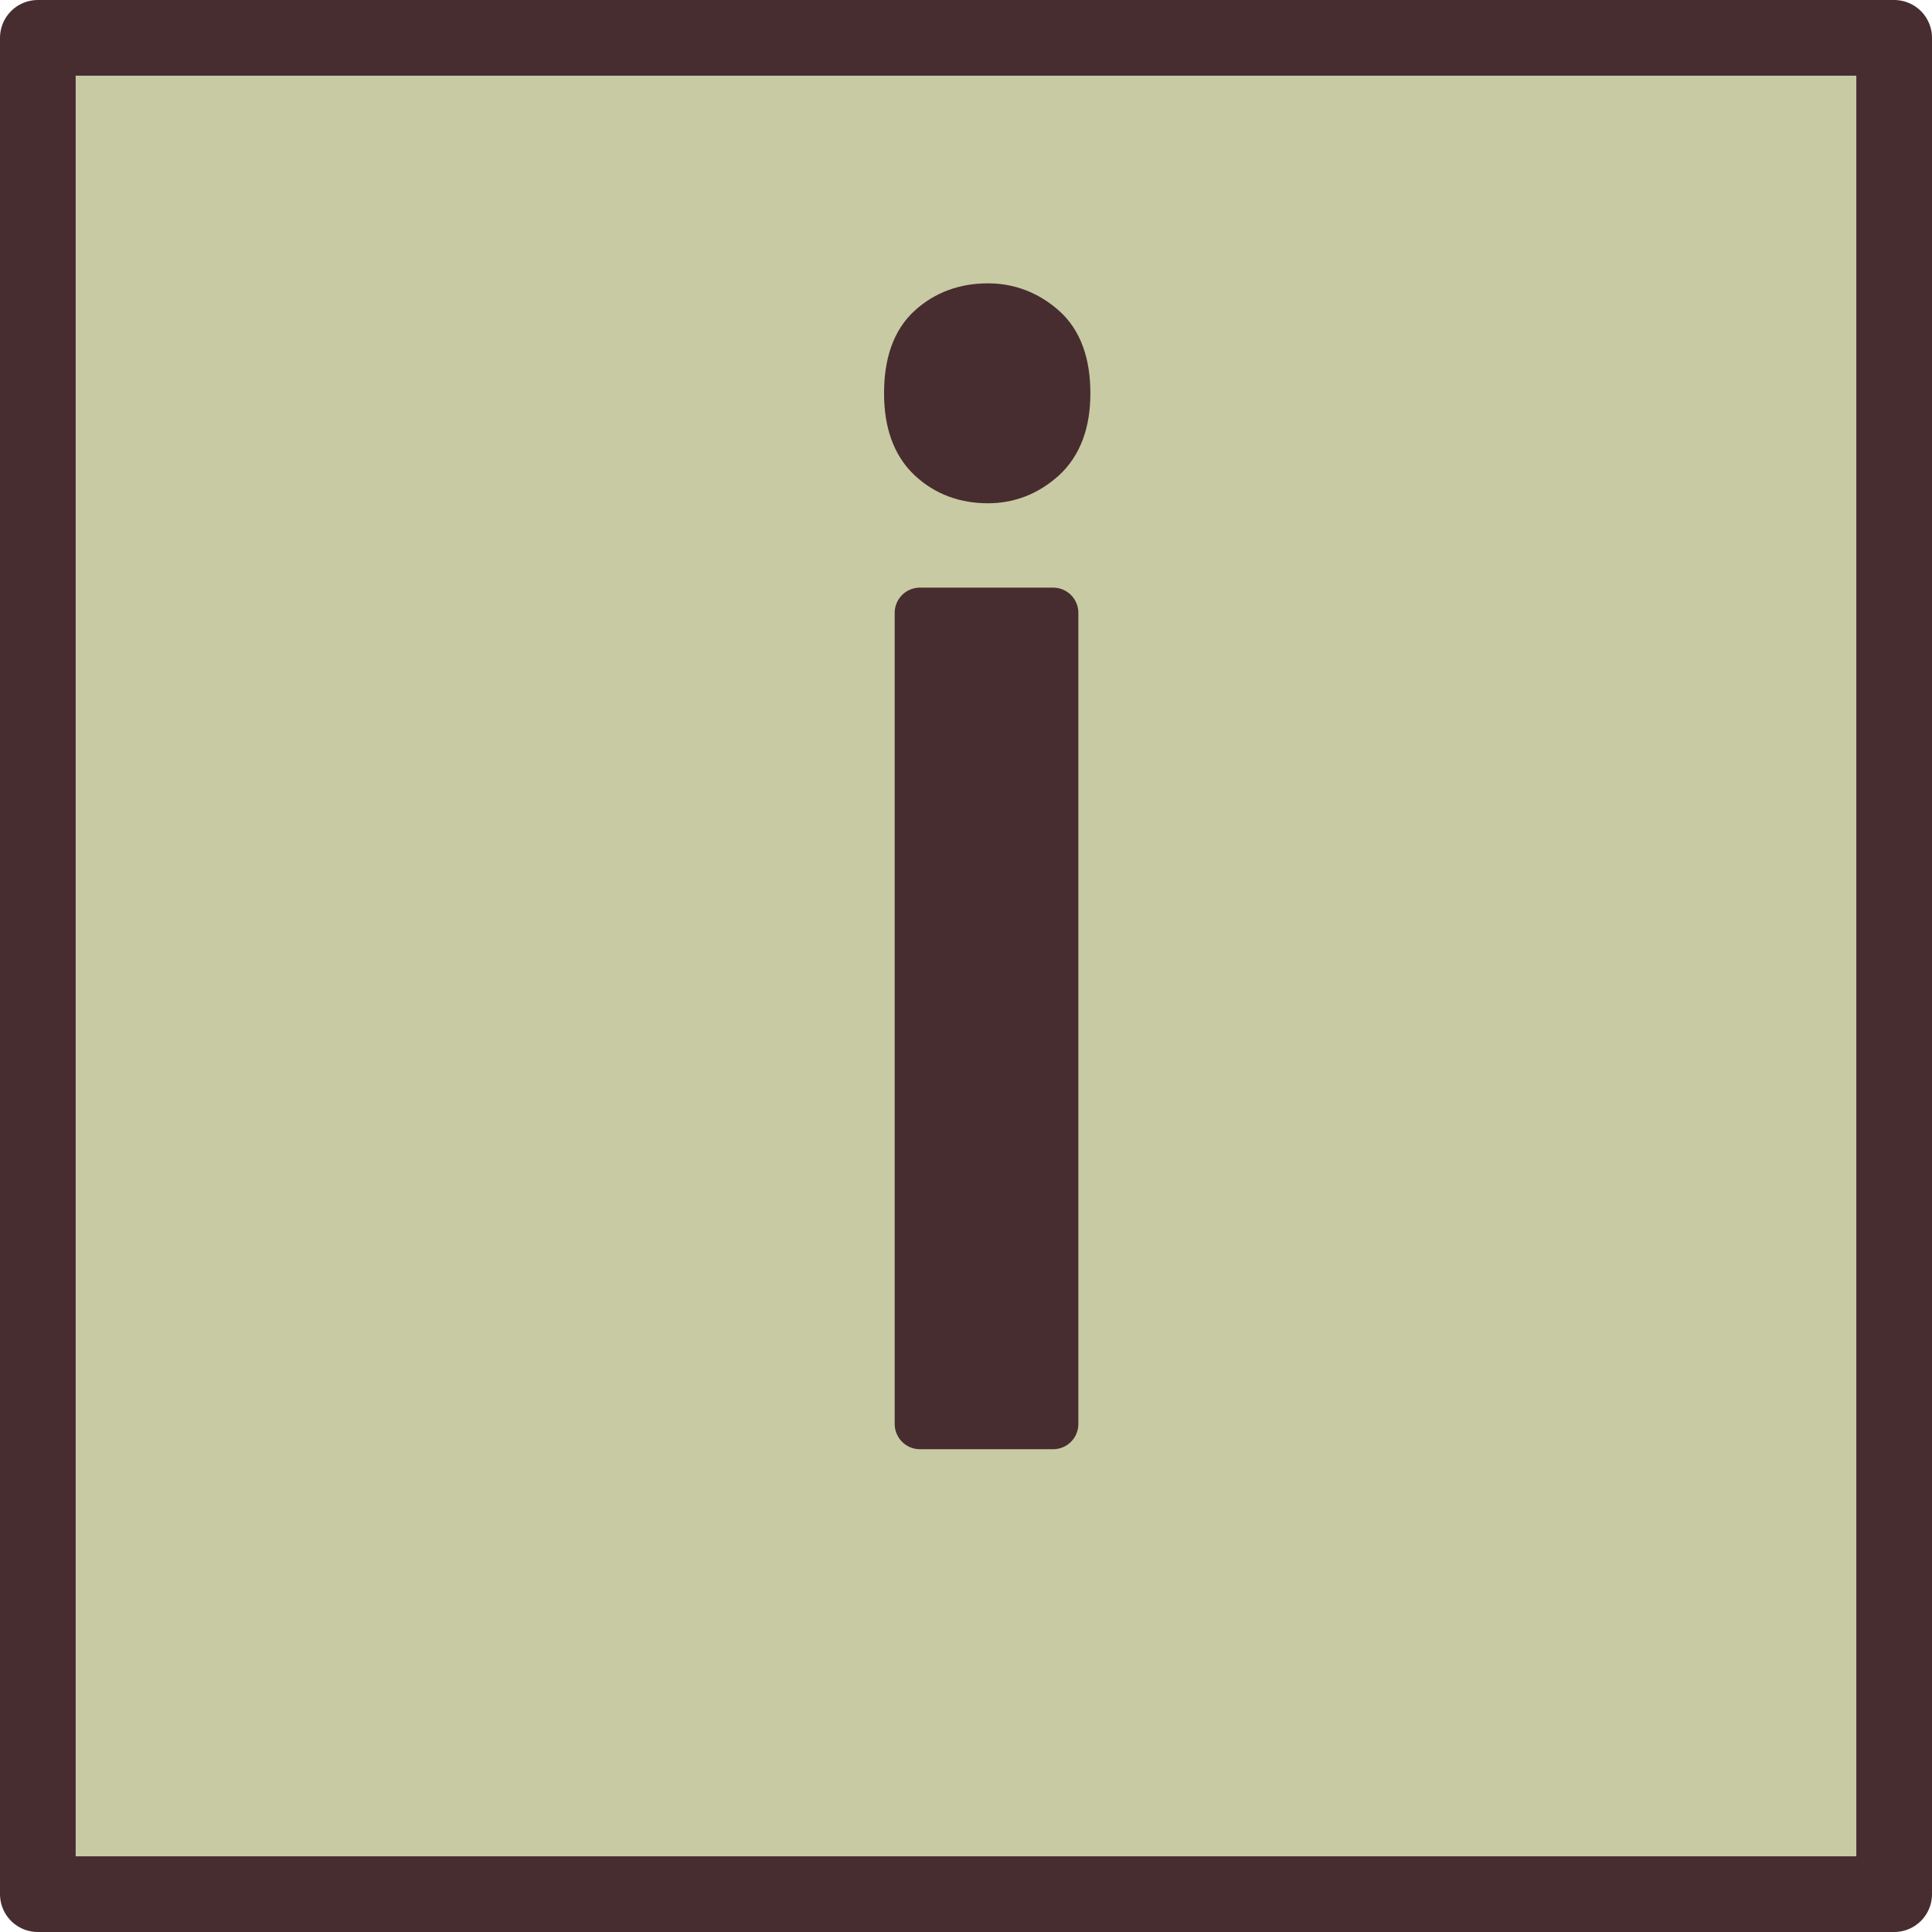
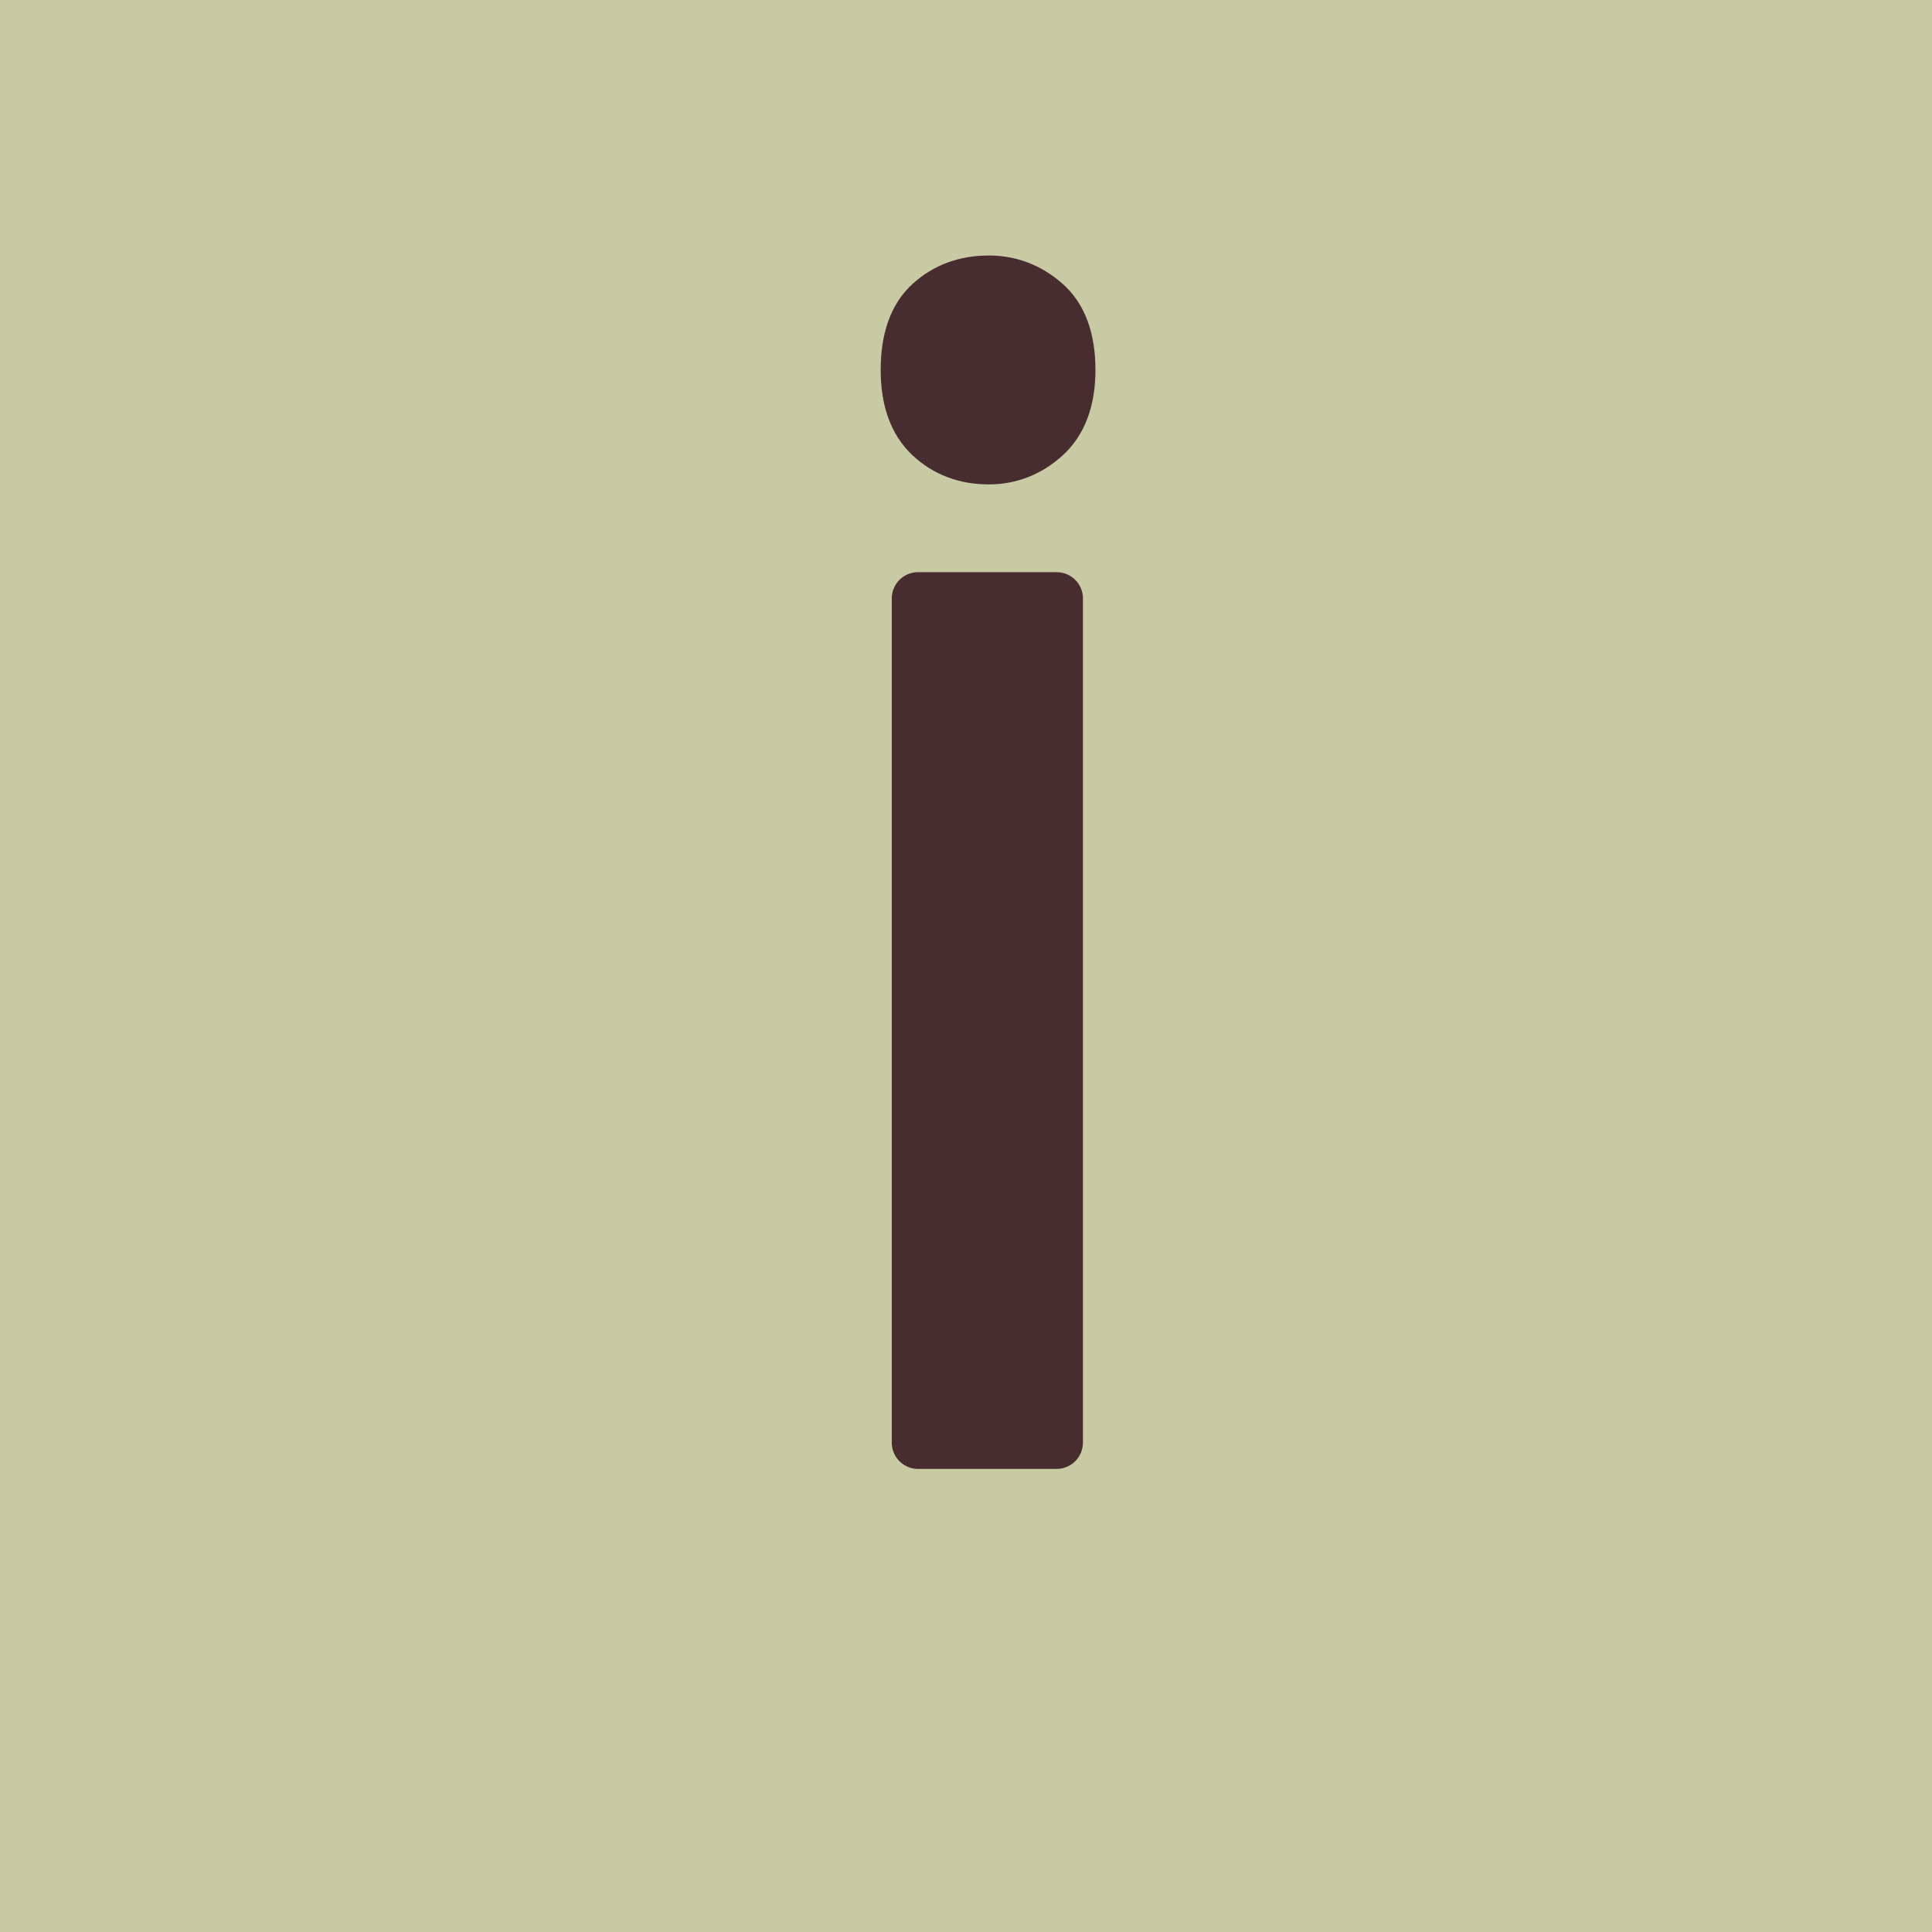
- <svg xmlns="http://www.w3.org/2000/svg" viewBox="0 0 153.182 153.182">
+ <svg xmlns="http://www.w3.org/2000/svg" viewBox="0 0 147.182 147.182">
  <g id="Layer_2" data-name="Layer 2">
    <g id="about">
-       <rect x="3" y="3" width="147.182" height="147.182" fill="#c8caa3" stroke="#472d30" stroke-linecap="round" stroke-linejoin="round" stroke-width="6" />
-       <text transform="translate(62.734 112.903)" font-size="120" fill="#472d30" stroke="#472d30" stroke-linecap="round" stroke-linejoin="round" stroke-width="4" font-family="BellMT, Bell MT">i</text>
+       <rect width="147.182" height="147.182" fill="#c8caa3" />
+       <text transform="translate(59.733 109.902)" font-size="120" fill="#472d30" stroke="#472d30" stroke-linecap="round" stroke-linejoin="round" stroke-width="4" font-family="BellMT, Bell MT">i</text>
    </g>
  </g>
</svg>
